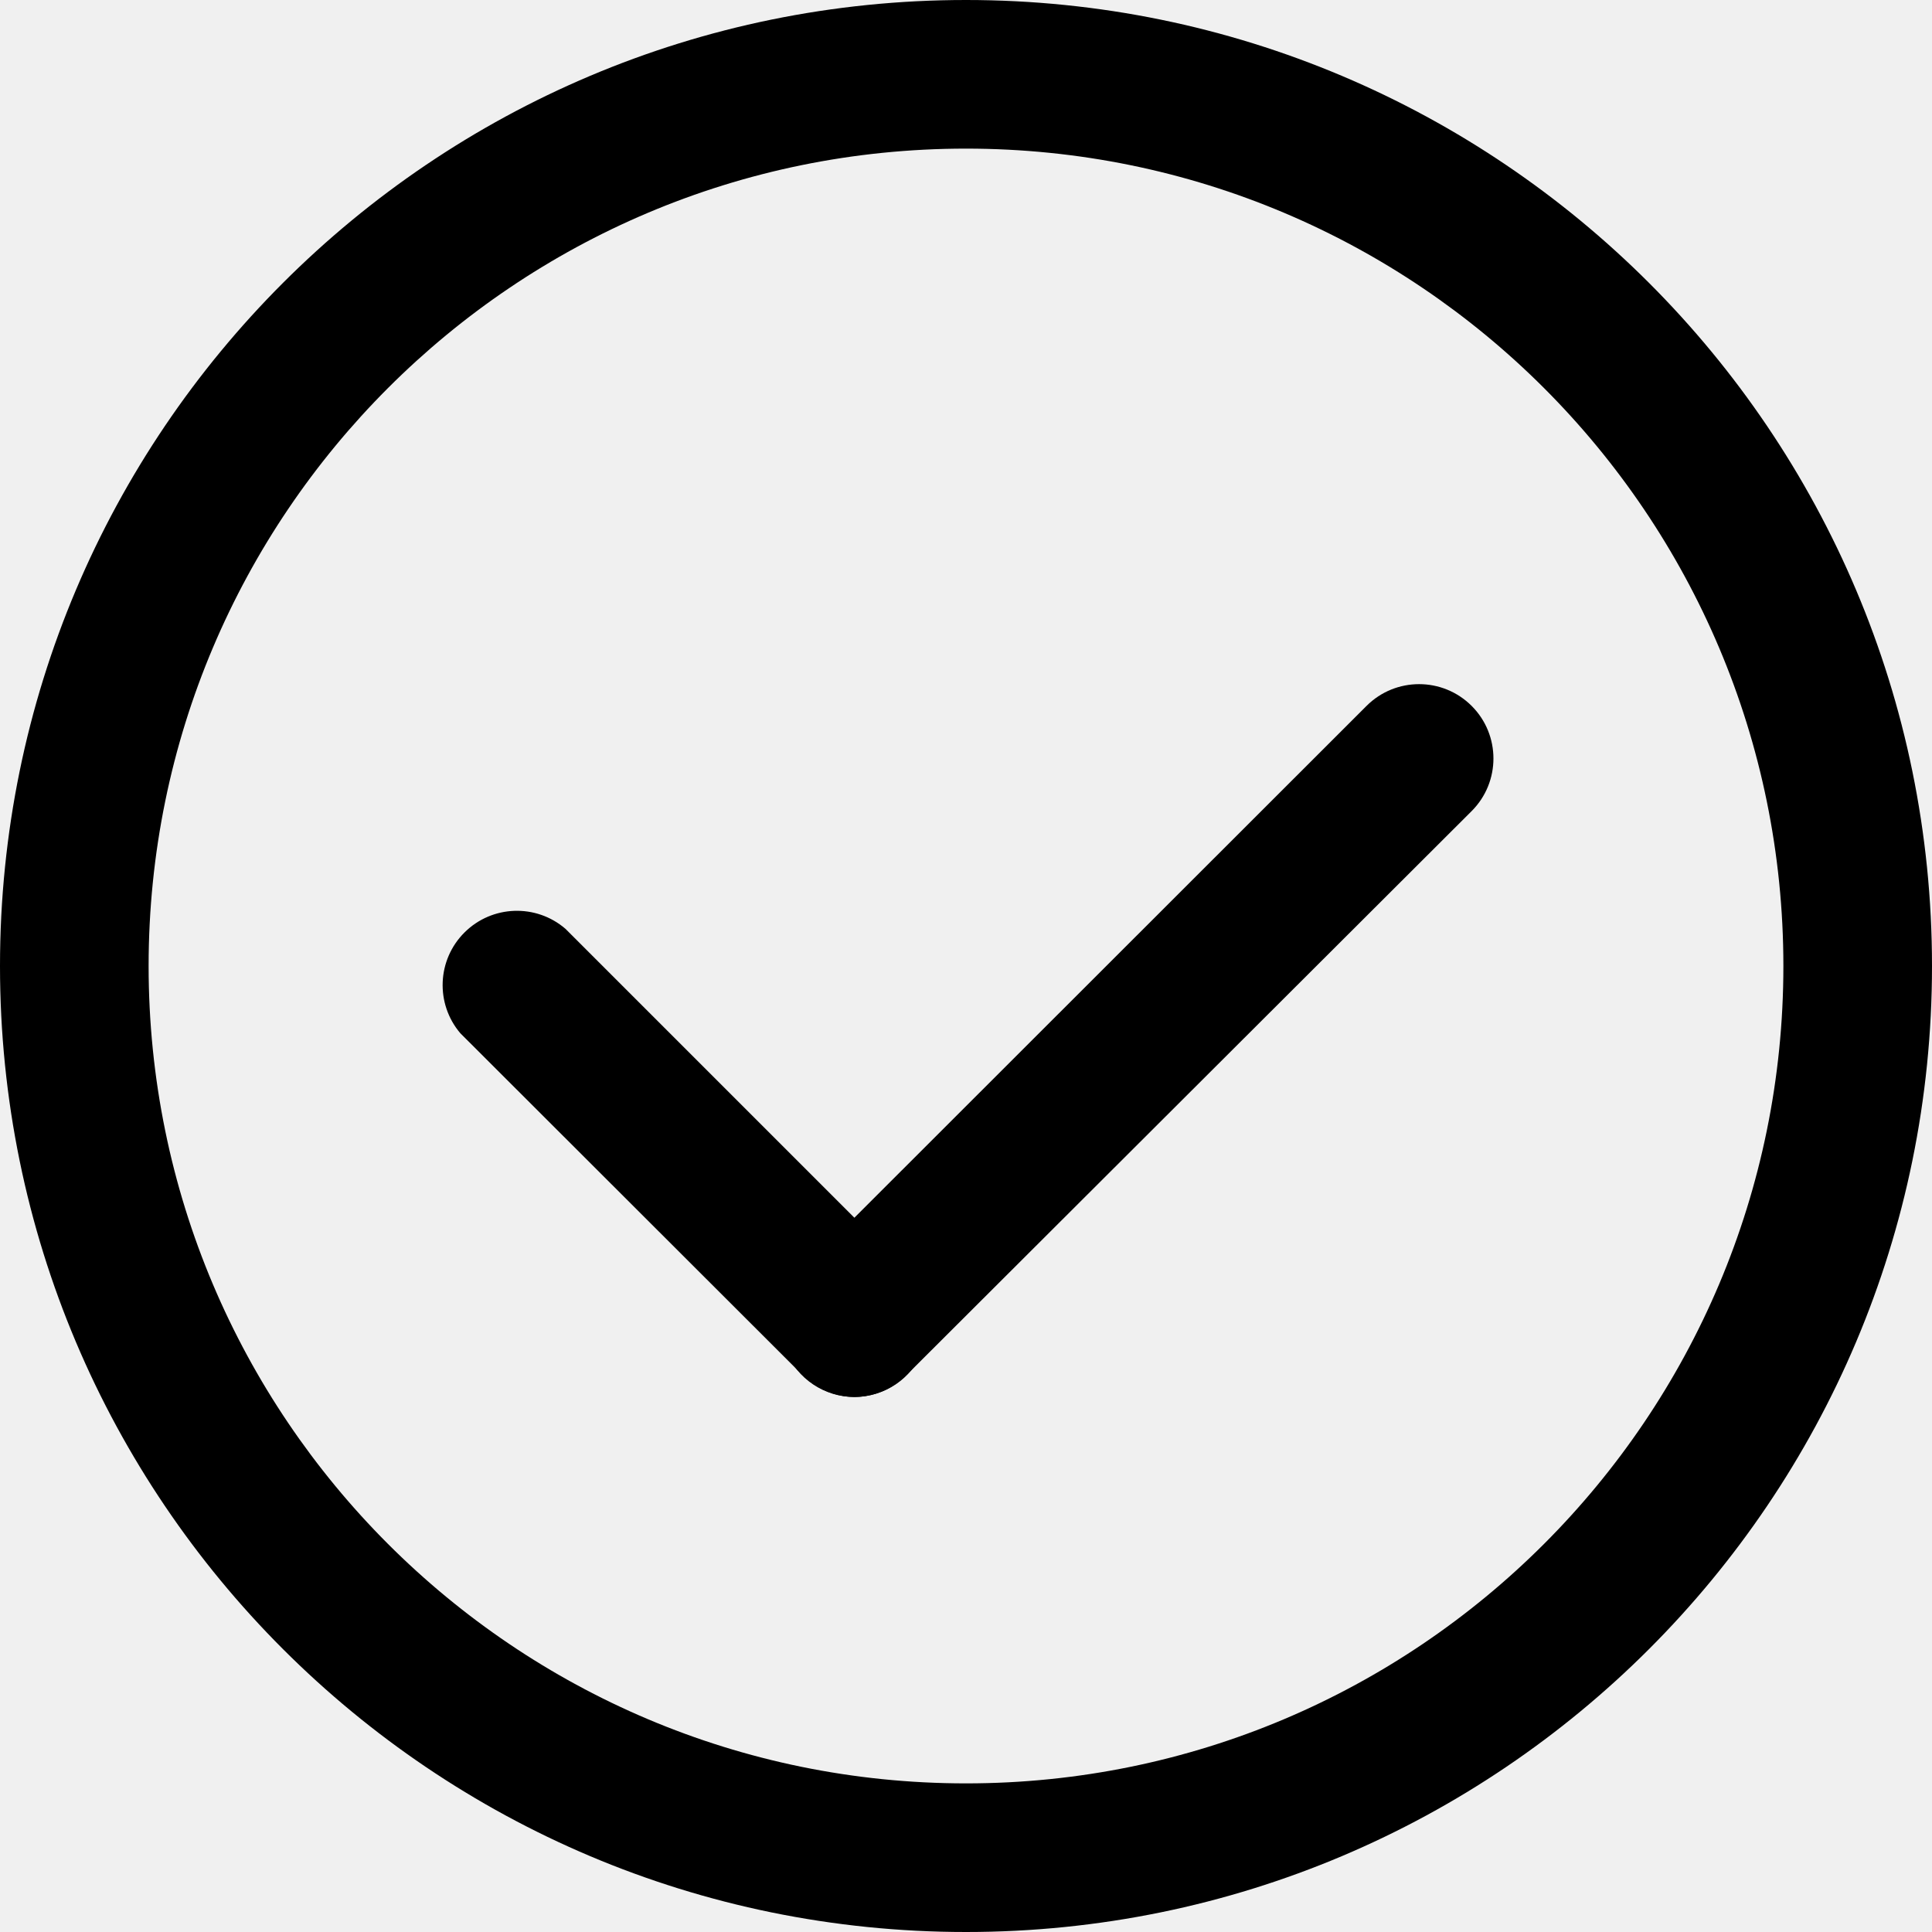
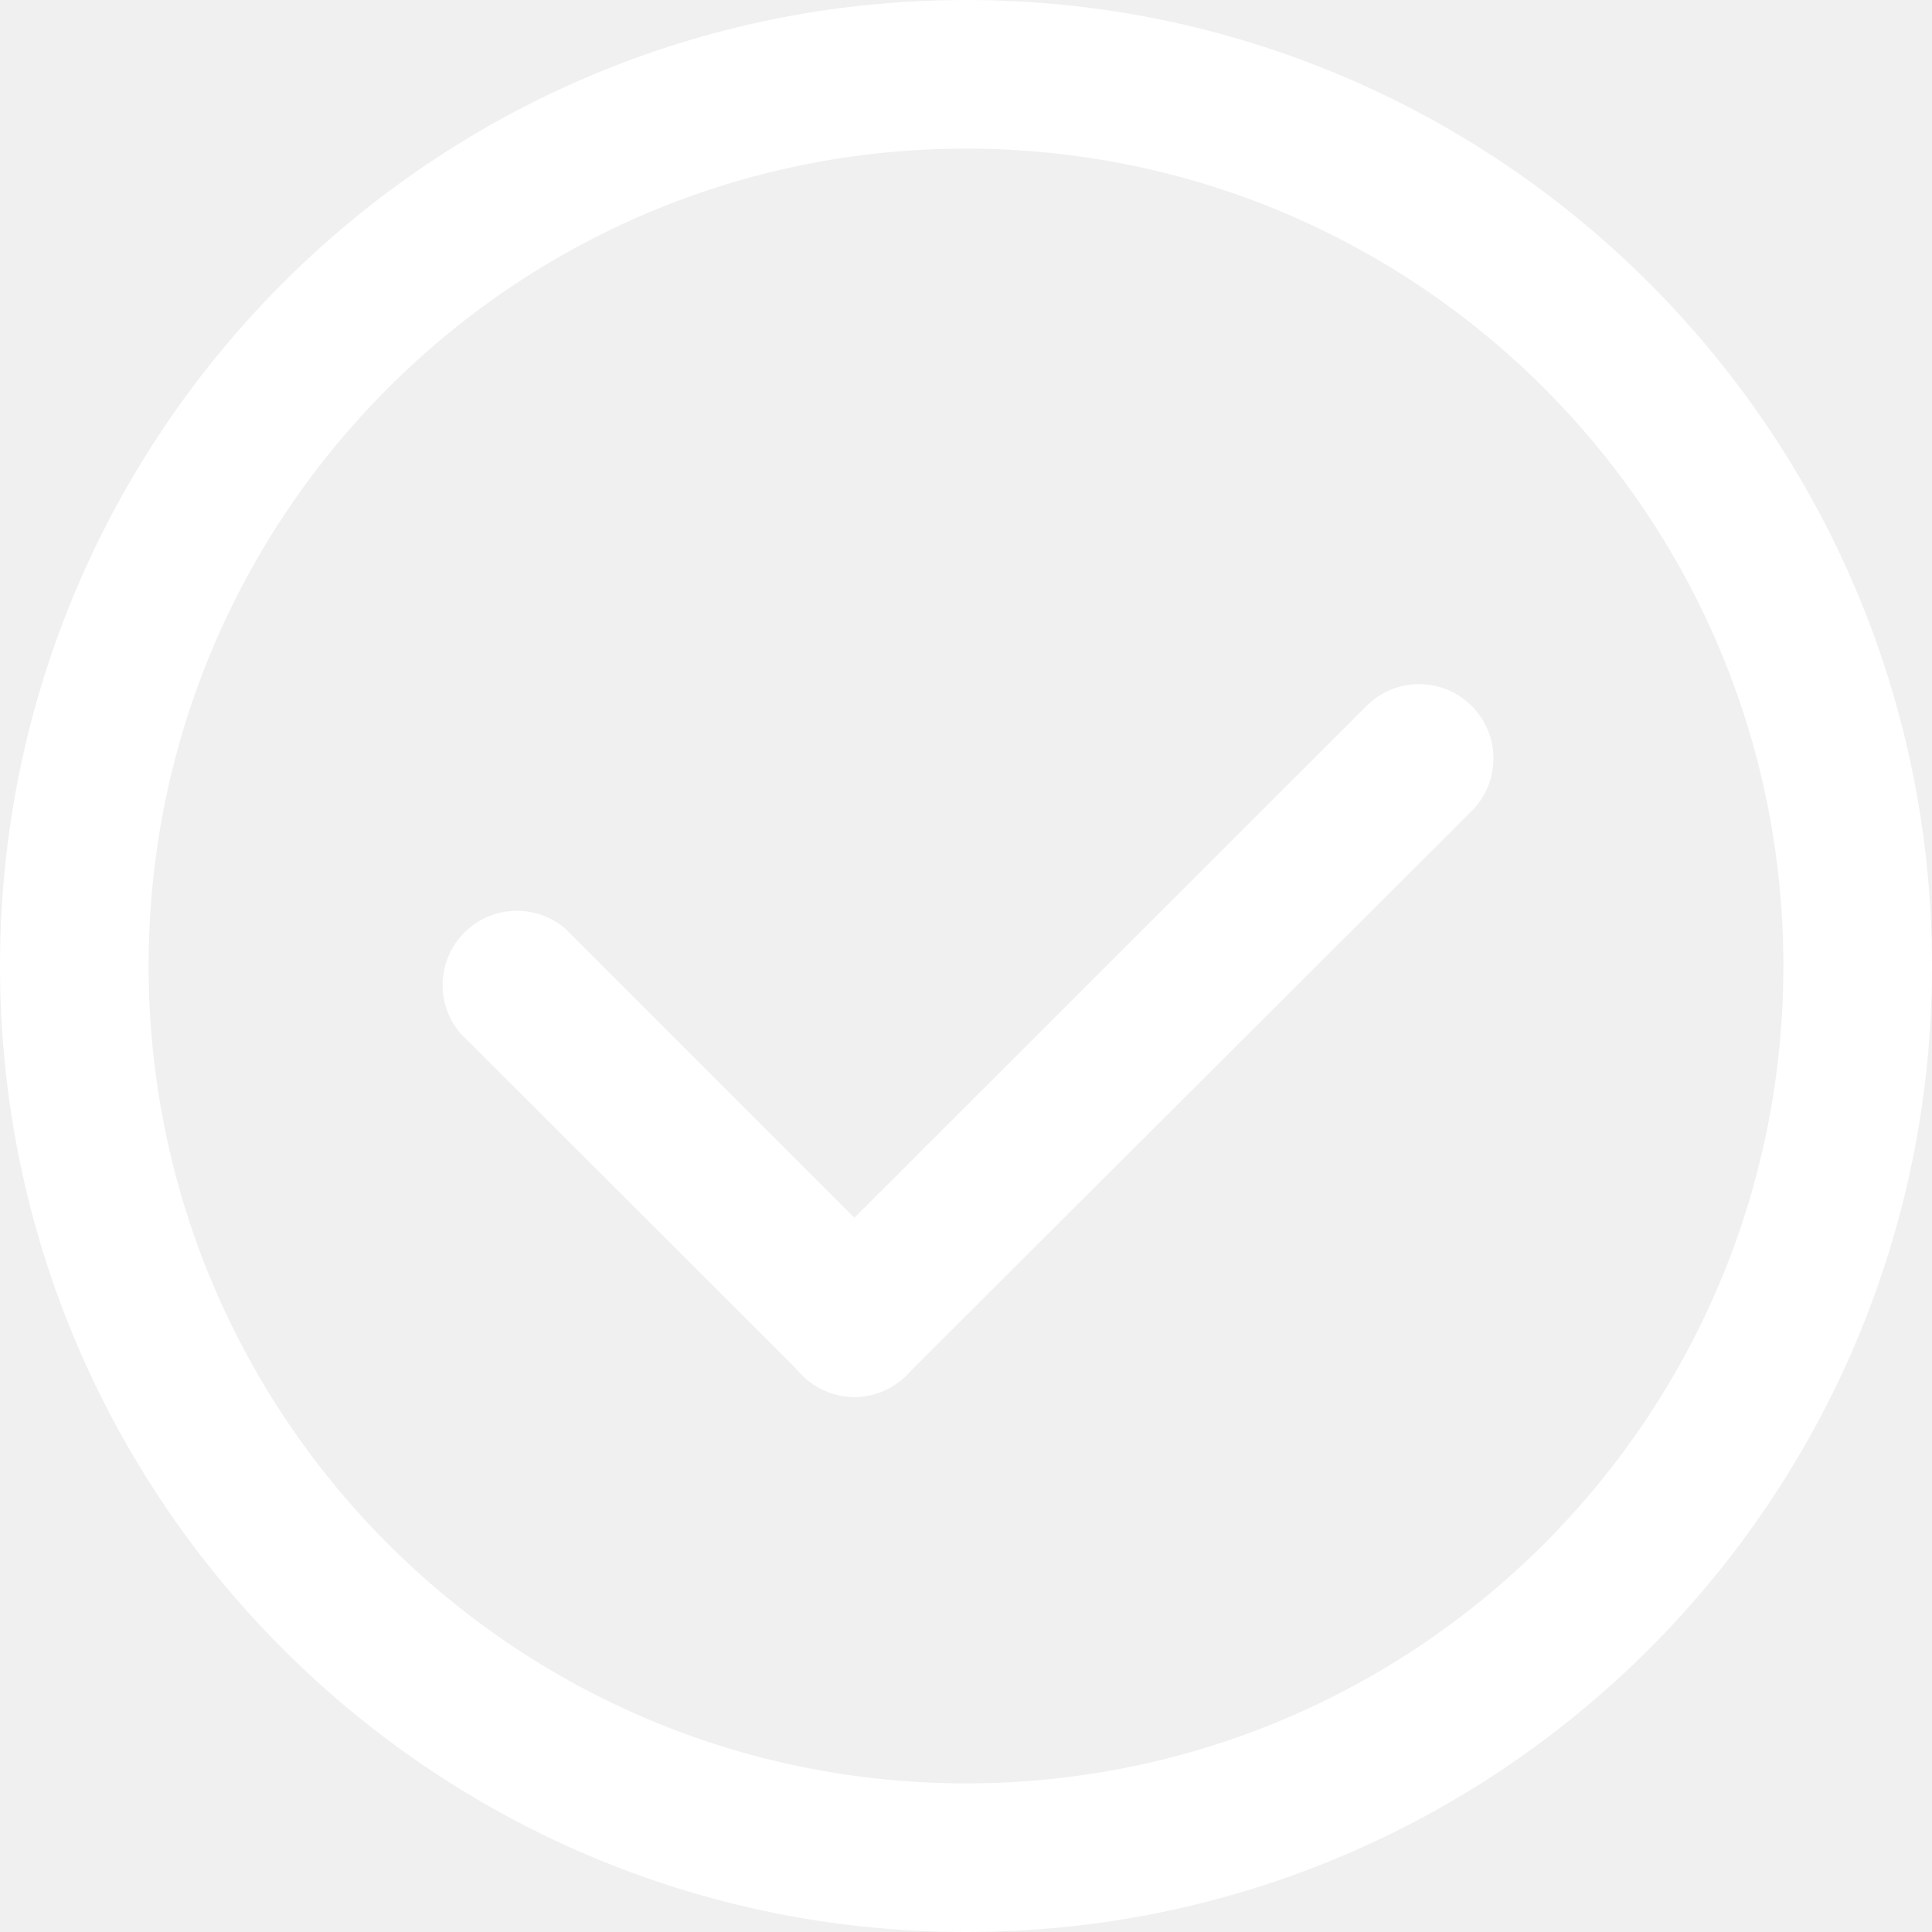
- <svg xmlns="http://www.w3.org/2000/svg" fill="#000000" width="800px" height="800px" viewBox="0 0 52 52" data-name="Layer 1" id="Layer_1">
+ <svg xmlns="http://www.w3.org/2000/svg" fill="#FFFFFF" width="800px" height="800px" viewBox="0 0 52 52" data-name="Layer 1" id="Layer_1">
  <path d="M26,52A26,26,0,1,1,52,26,26,26,0,0,1,26,52ZM26,4A22,22,0,1,0,48,26,22,22,0,0,0,26,4Z" />
  <path d="M23,37.6A2,2,0,0,1,21.59,37l-9.2-9.19A2,2,0,0,1,15.22,25l9.19,9.19A2,2,0,0,1,23,37.6Z" />
  <path d="M23,37.6a2,2,0,0,1-1.41-3.42L36.78,19a2,2,0,0,1,2.83,2.83L24.41,37A2,2,0,0,1,23,37.6Z" />
</svg>
